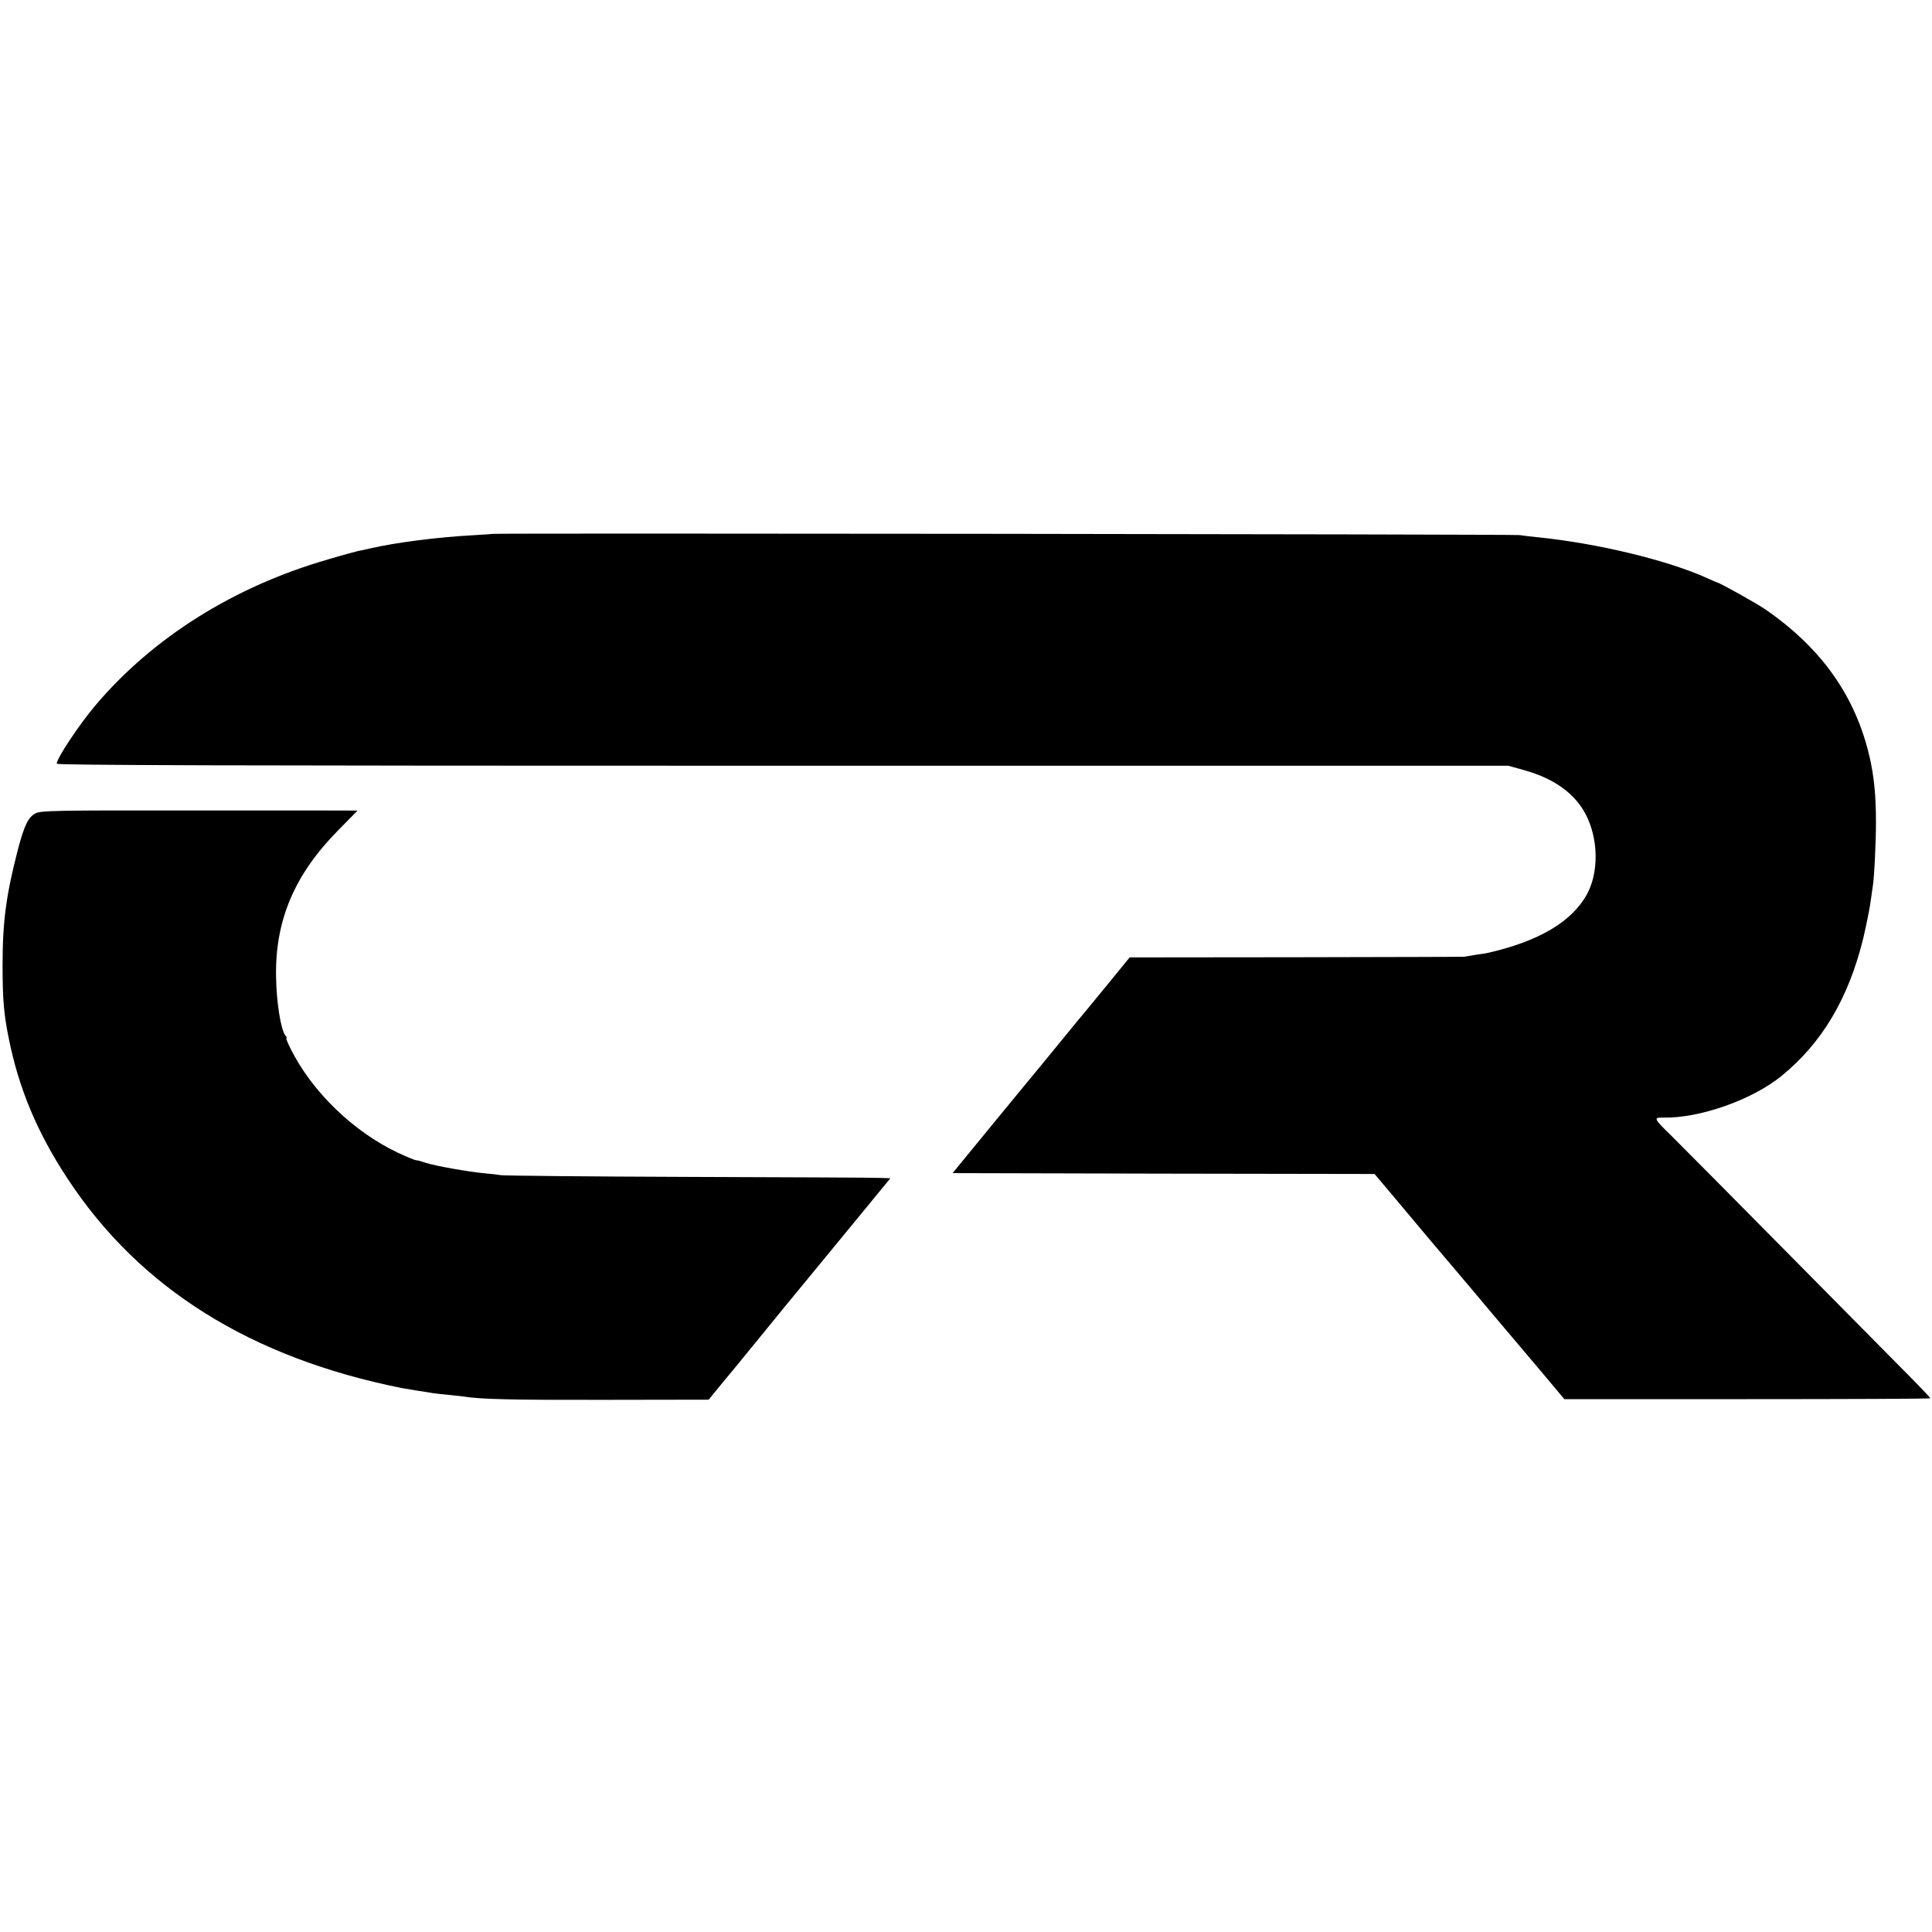
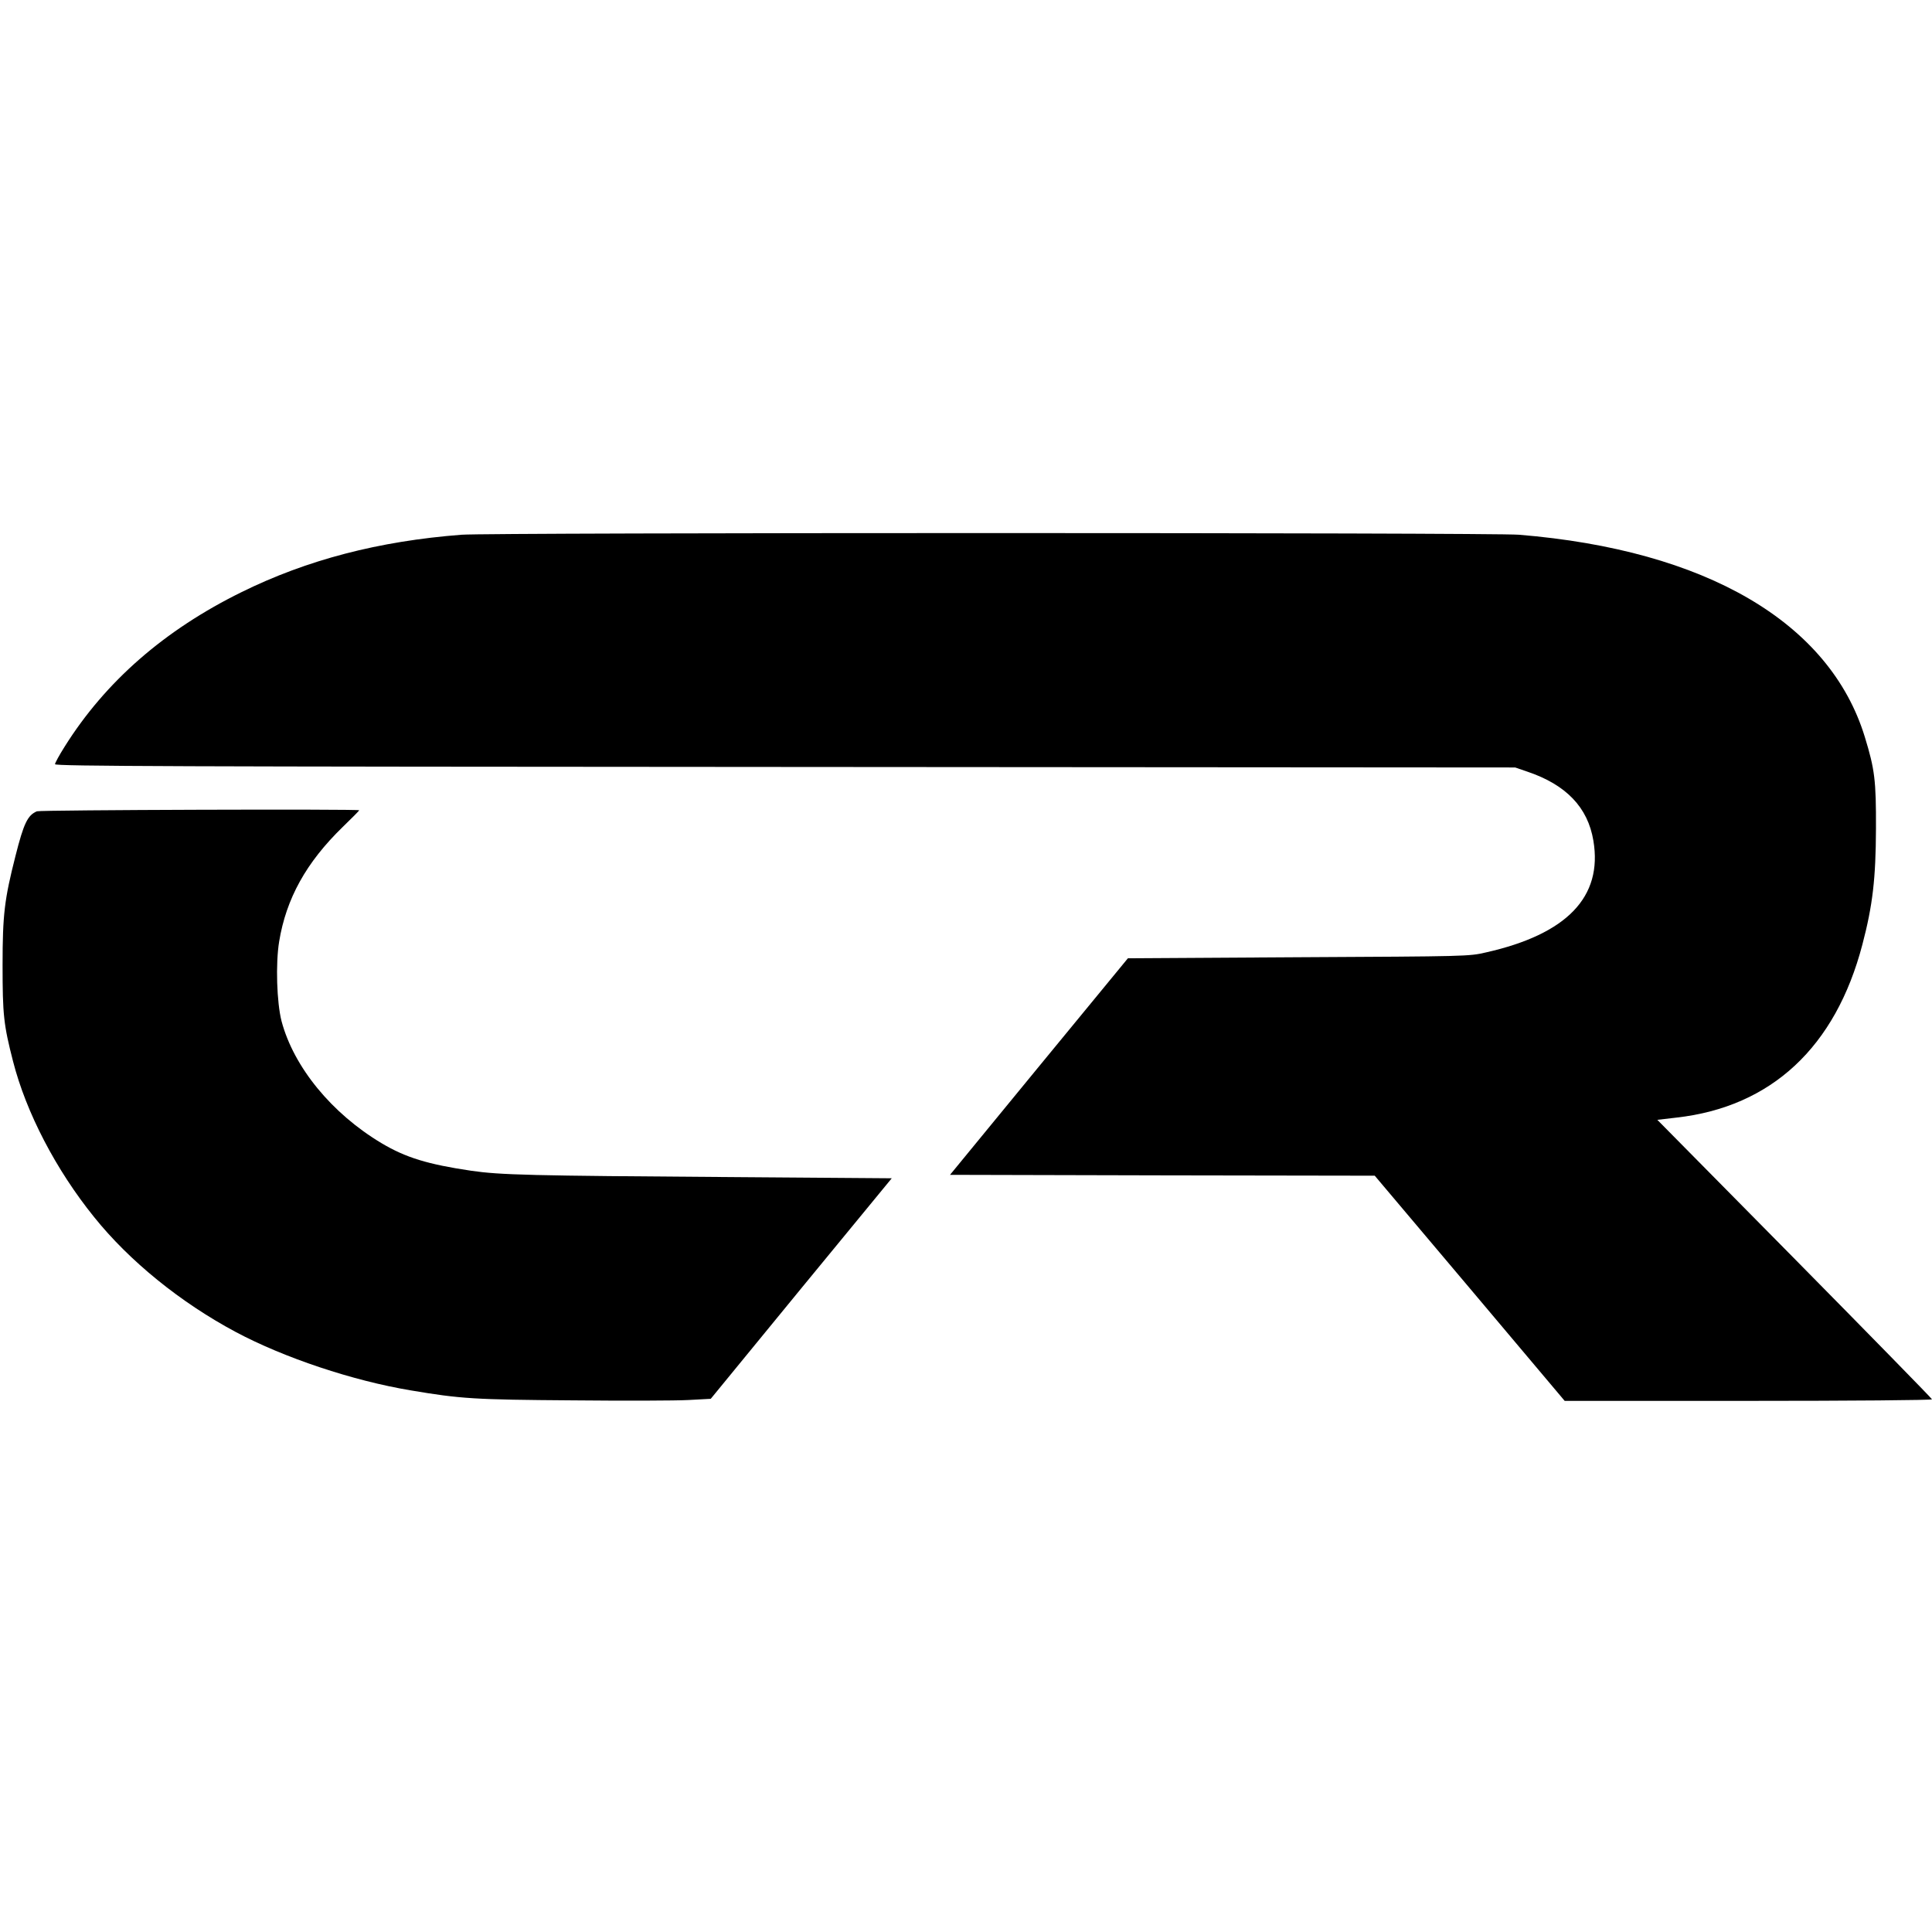
<svg xmlns="http://www.w3.org/2000/svg" version="1.0" width="1124pt" height="1124pt" viewBox="0 0 1124 1124" preserveAspectRatio="xMidYMid meet">
  <g transform="translate(0,1124) scale(0.1,-0.1)" fill="#000000" stroke="none">
-     <path d="M2867 8134 c-1 -1 -54 -4 -117 -8 -202 -11 -448 -42 -598 -77 -26 -6 -57 -13 -70 -15 -13 -3 -92 -24 -175 -49 -547 -158 -1019 -455 -1353 -850 -95 -113 -224 -307 -224 -338 0 -9 952 -12 4223 -12 l4222 0 83 -23 c204 -55 335 -160 391 -313 51 -137 44 -300 -16 -411 -88 -161 -283 -276 -583 -343 -3 -1 -32 -5 -65 -10 -33 -5 -63 -10 -67 -11 -5 -1 -444 -2 -977 -3 l-969 -1 -128 -157 c-71 -87 -131 -160 -134 -163 -3 -3 -56 -67 -117 -142 -62 -75 -119 -145 -127 -155 -8 -10 -130 -157 -270 -328 l-254 -310 1227 -3 1228 -2 144 -171 c181 -216 184 -220 299 -355 52 -61 102 -120 110 -130 16 -20 287 -341 324 -384 12 -14 68 -80 124 -147 l103 -123 1065 0 c585 0 1064 2 1064 5 0 3 -41 47 -91 98 -50 51 -371 375 -713 721 -341 345 -656 663 -699 705 -105 102 -109 110 -55 109 211 -6 520 102 692 242 236 192 390 451 476 801 15 64 33 152 40 195 6 43 13 90 15 104 9 50 19 258 19 375 0 158 -11 269 -38 385 -82 350 -278 628 -603 853 -45 32 -269 157 -280 157 -2 0 -29 12 -60 26 -231 105 -642 204 -993 239 -30 3 -75 8 -100 12 -38 5 -5967 12 -5973 7z" />
-     <path d="M207 6508 c-42 -21 -65 -68 -102 -207 -69 -267 -90 -419 -90 -676 0 -199 7 -283 36 -426 58 -291 166 -550 344 -819 418 -635 1063 -1039 1940 -1215 17 -3 59 -10 95 -16 36 -5 76 -12 89 -14 14 -2 54 -7 90 -10 36 -4 77 -8 91 -10 97 -16 280 -20 814 -19 l609 1 31 38 c17 21 76 93 131 159 55 67 125 153 156 191 31 39 210 257 398 485 l341 415 -52 2 c-29 2 -532 4 -1118 6 -586 2 -1078 7 -1095 10 -16 3 -60 8 -96 11 -91 8 -292 44 -342 61 -23 8 -48 15 -56 15 -7 0 -56 20 -107 44 -259 123 -499 355 -623 604 -17 34 -28 62 -25 62 4 0 2 6 -4 13 -28 33 -54 195 -56 348 -5 326 108 592 361 848 62 63 113 115 113 115 0 1 -414 1 -920 1 -855 1 -922 -1 -953 -17z" />
+     <path d="M2685 8129 c-481 -37 -899 -146 -1280 -334 -449 -221 -792 -521 -1029 -899 -31 -49 -56 -95 -56 -102 0 -12 705 -14 4248 -16 l4247 -3 70 -24 c226 -76 353 -208 385 -402 55 -327 -154 -544 -625 -650 -99 -23 -108 -23 -1091 -28 l-992 -6 -518 -630 -517 -630 1236 -3 1235 -2 553 -655 552 -655 1069 0 c598 0 1068 4 1068 9 0 4 -360 372 -799 817 l-799 809 111 13 c552 62 926 410 1082 1007 60 228 78 384 79 675 1 280 -7 344 -65 533 -204 666 -924 1087 -2012 1176 -156 13 -5984 13 -6152 0z" />
+     <path d="M215 6520 c-54 -22 -77 -70 -125 -260 -64 -252 -75 -340 -75 -635 0 -289 6 -346 61 -560 76 -297 249 -630 471 -905 206 -257 504 -498 824 -669 281 -150 682 -284 1019 -340 290 -49 370 -54 940 -58 300 -3 604 -2 675 2 l130 7 526 642 527 641 -937 7 c-1171 8 -1339 12 -1511 37 -250 37 -379 76 -520 160 -290 173 -511 443 -582 710 -28 109 -35 335 -14 463 41 250 157 460 370 667 53 51 96 95 96 97 0 8 -1856 2 -1875 -6z" />
  </g>
</svg>
